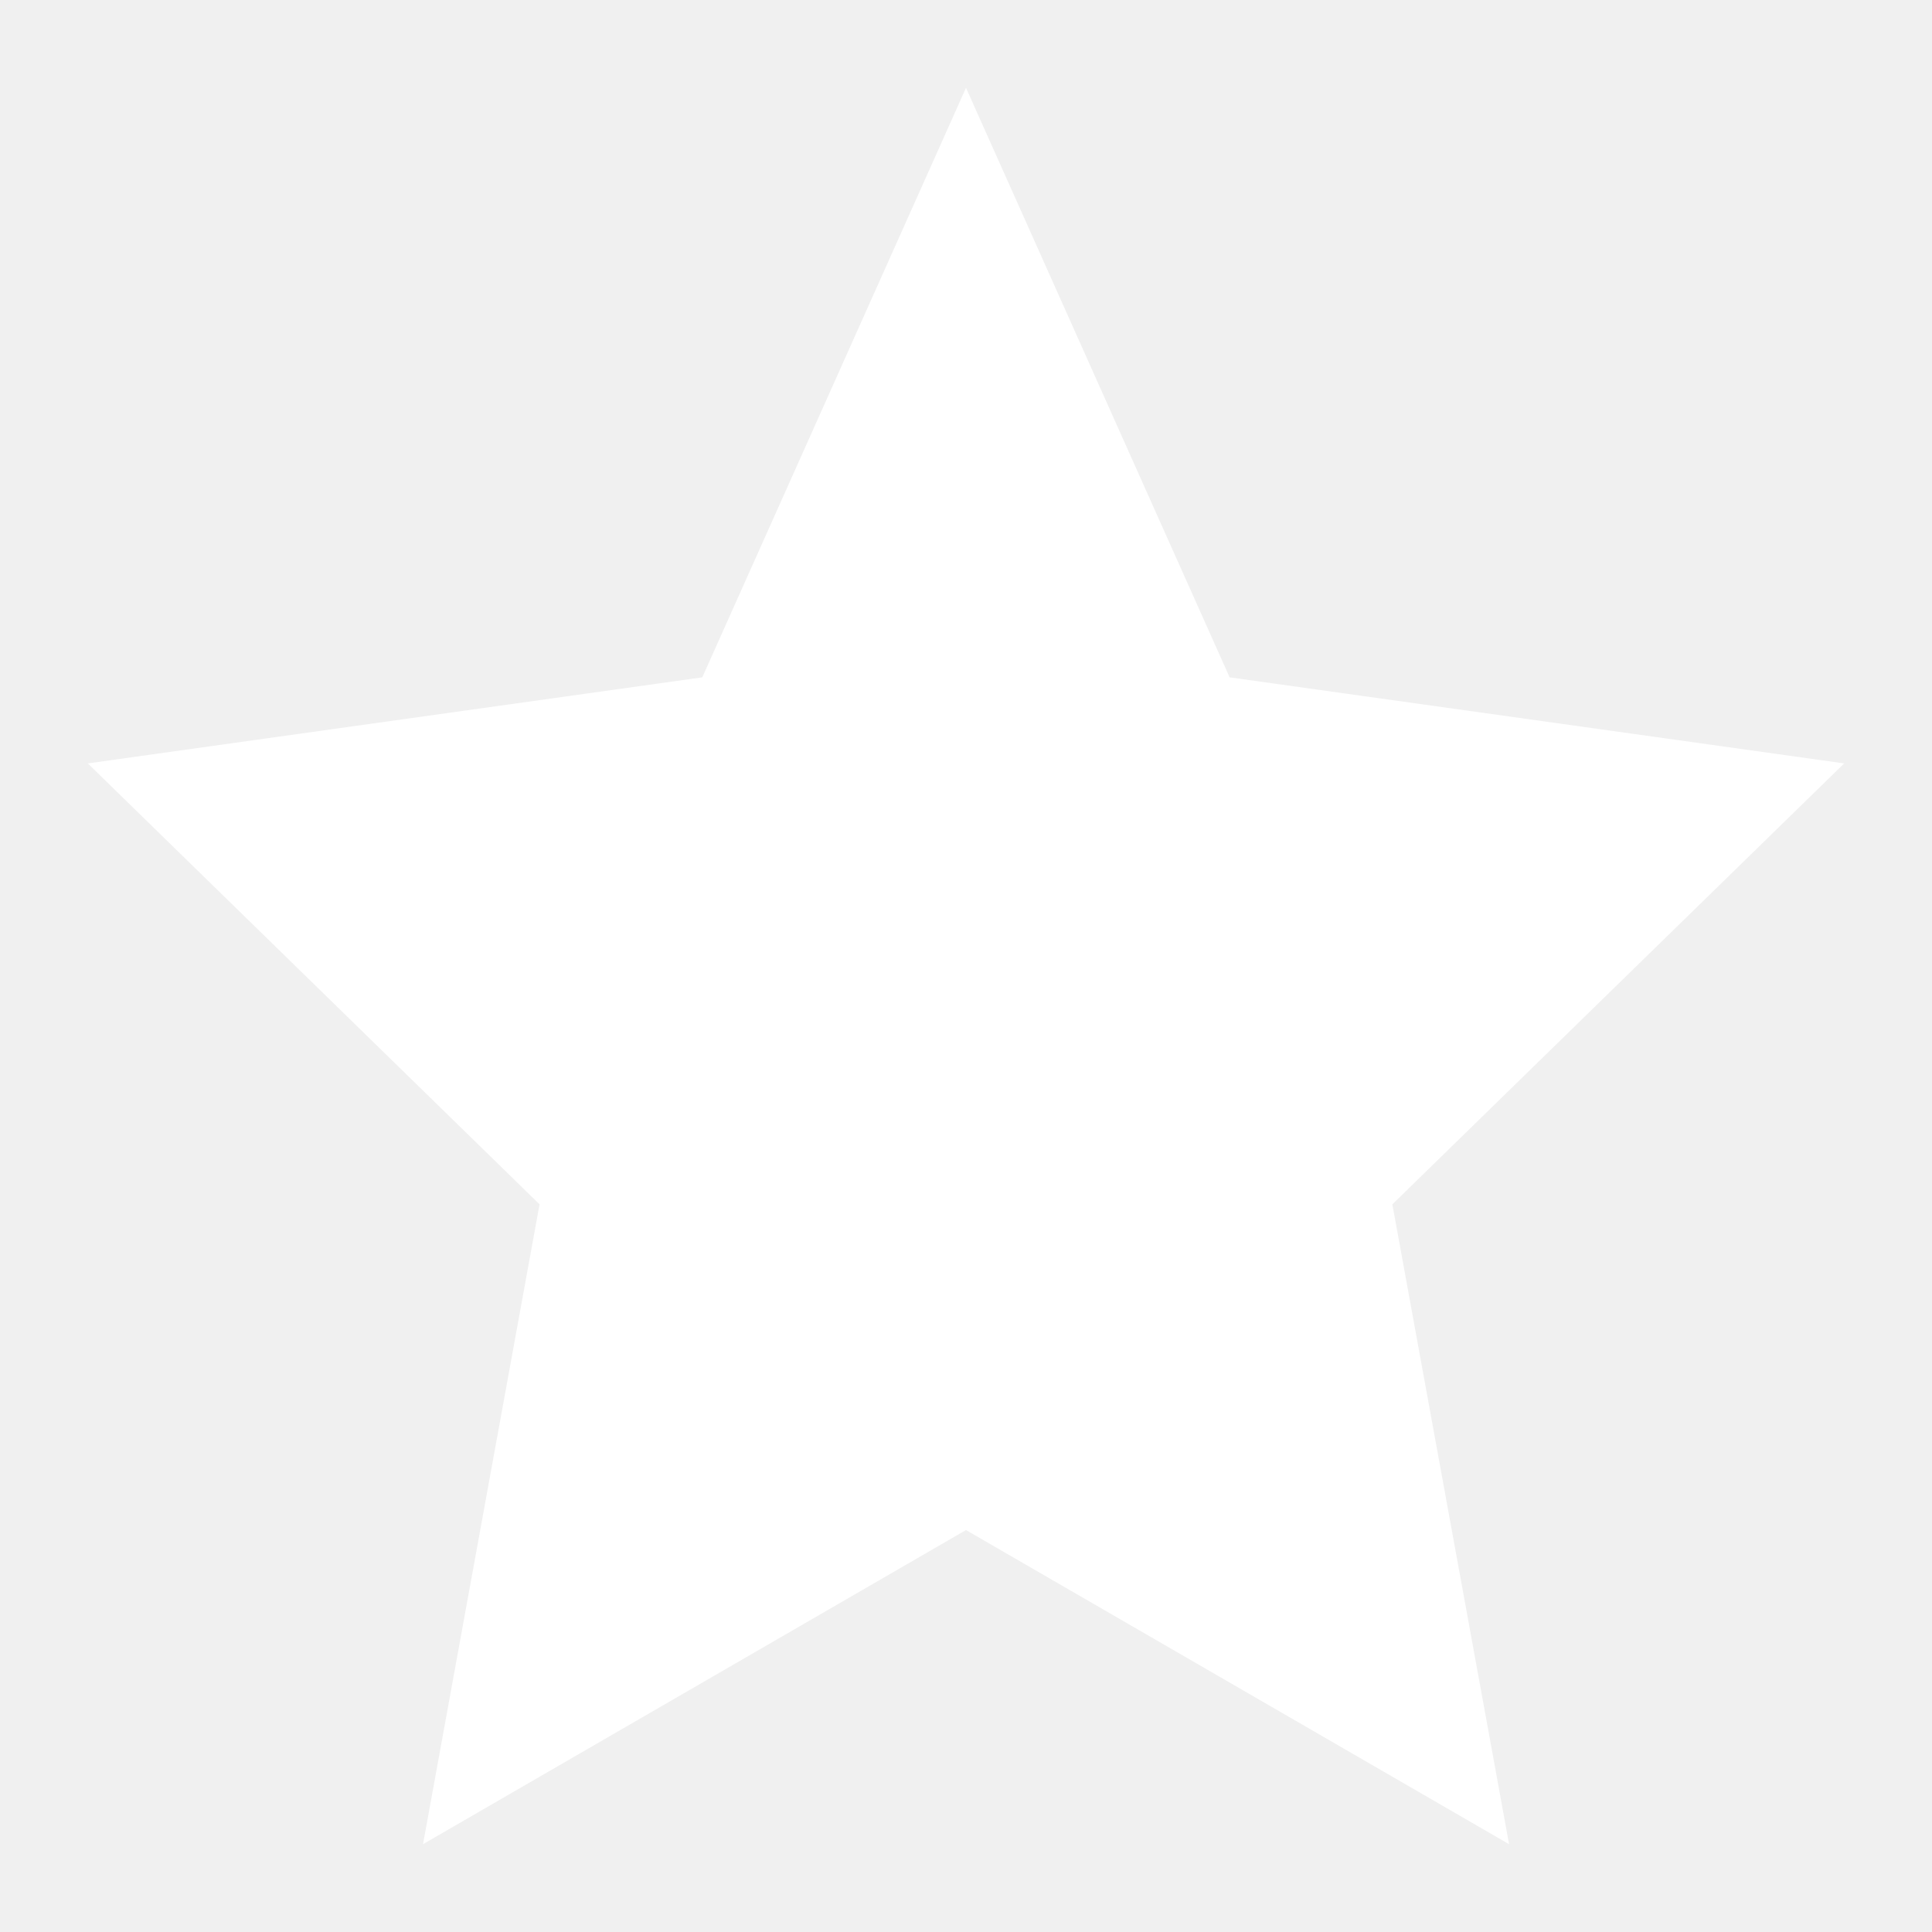
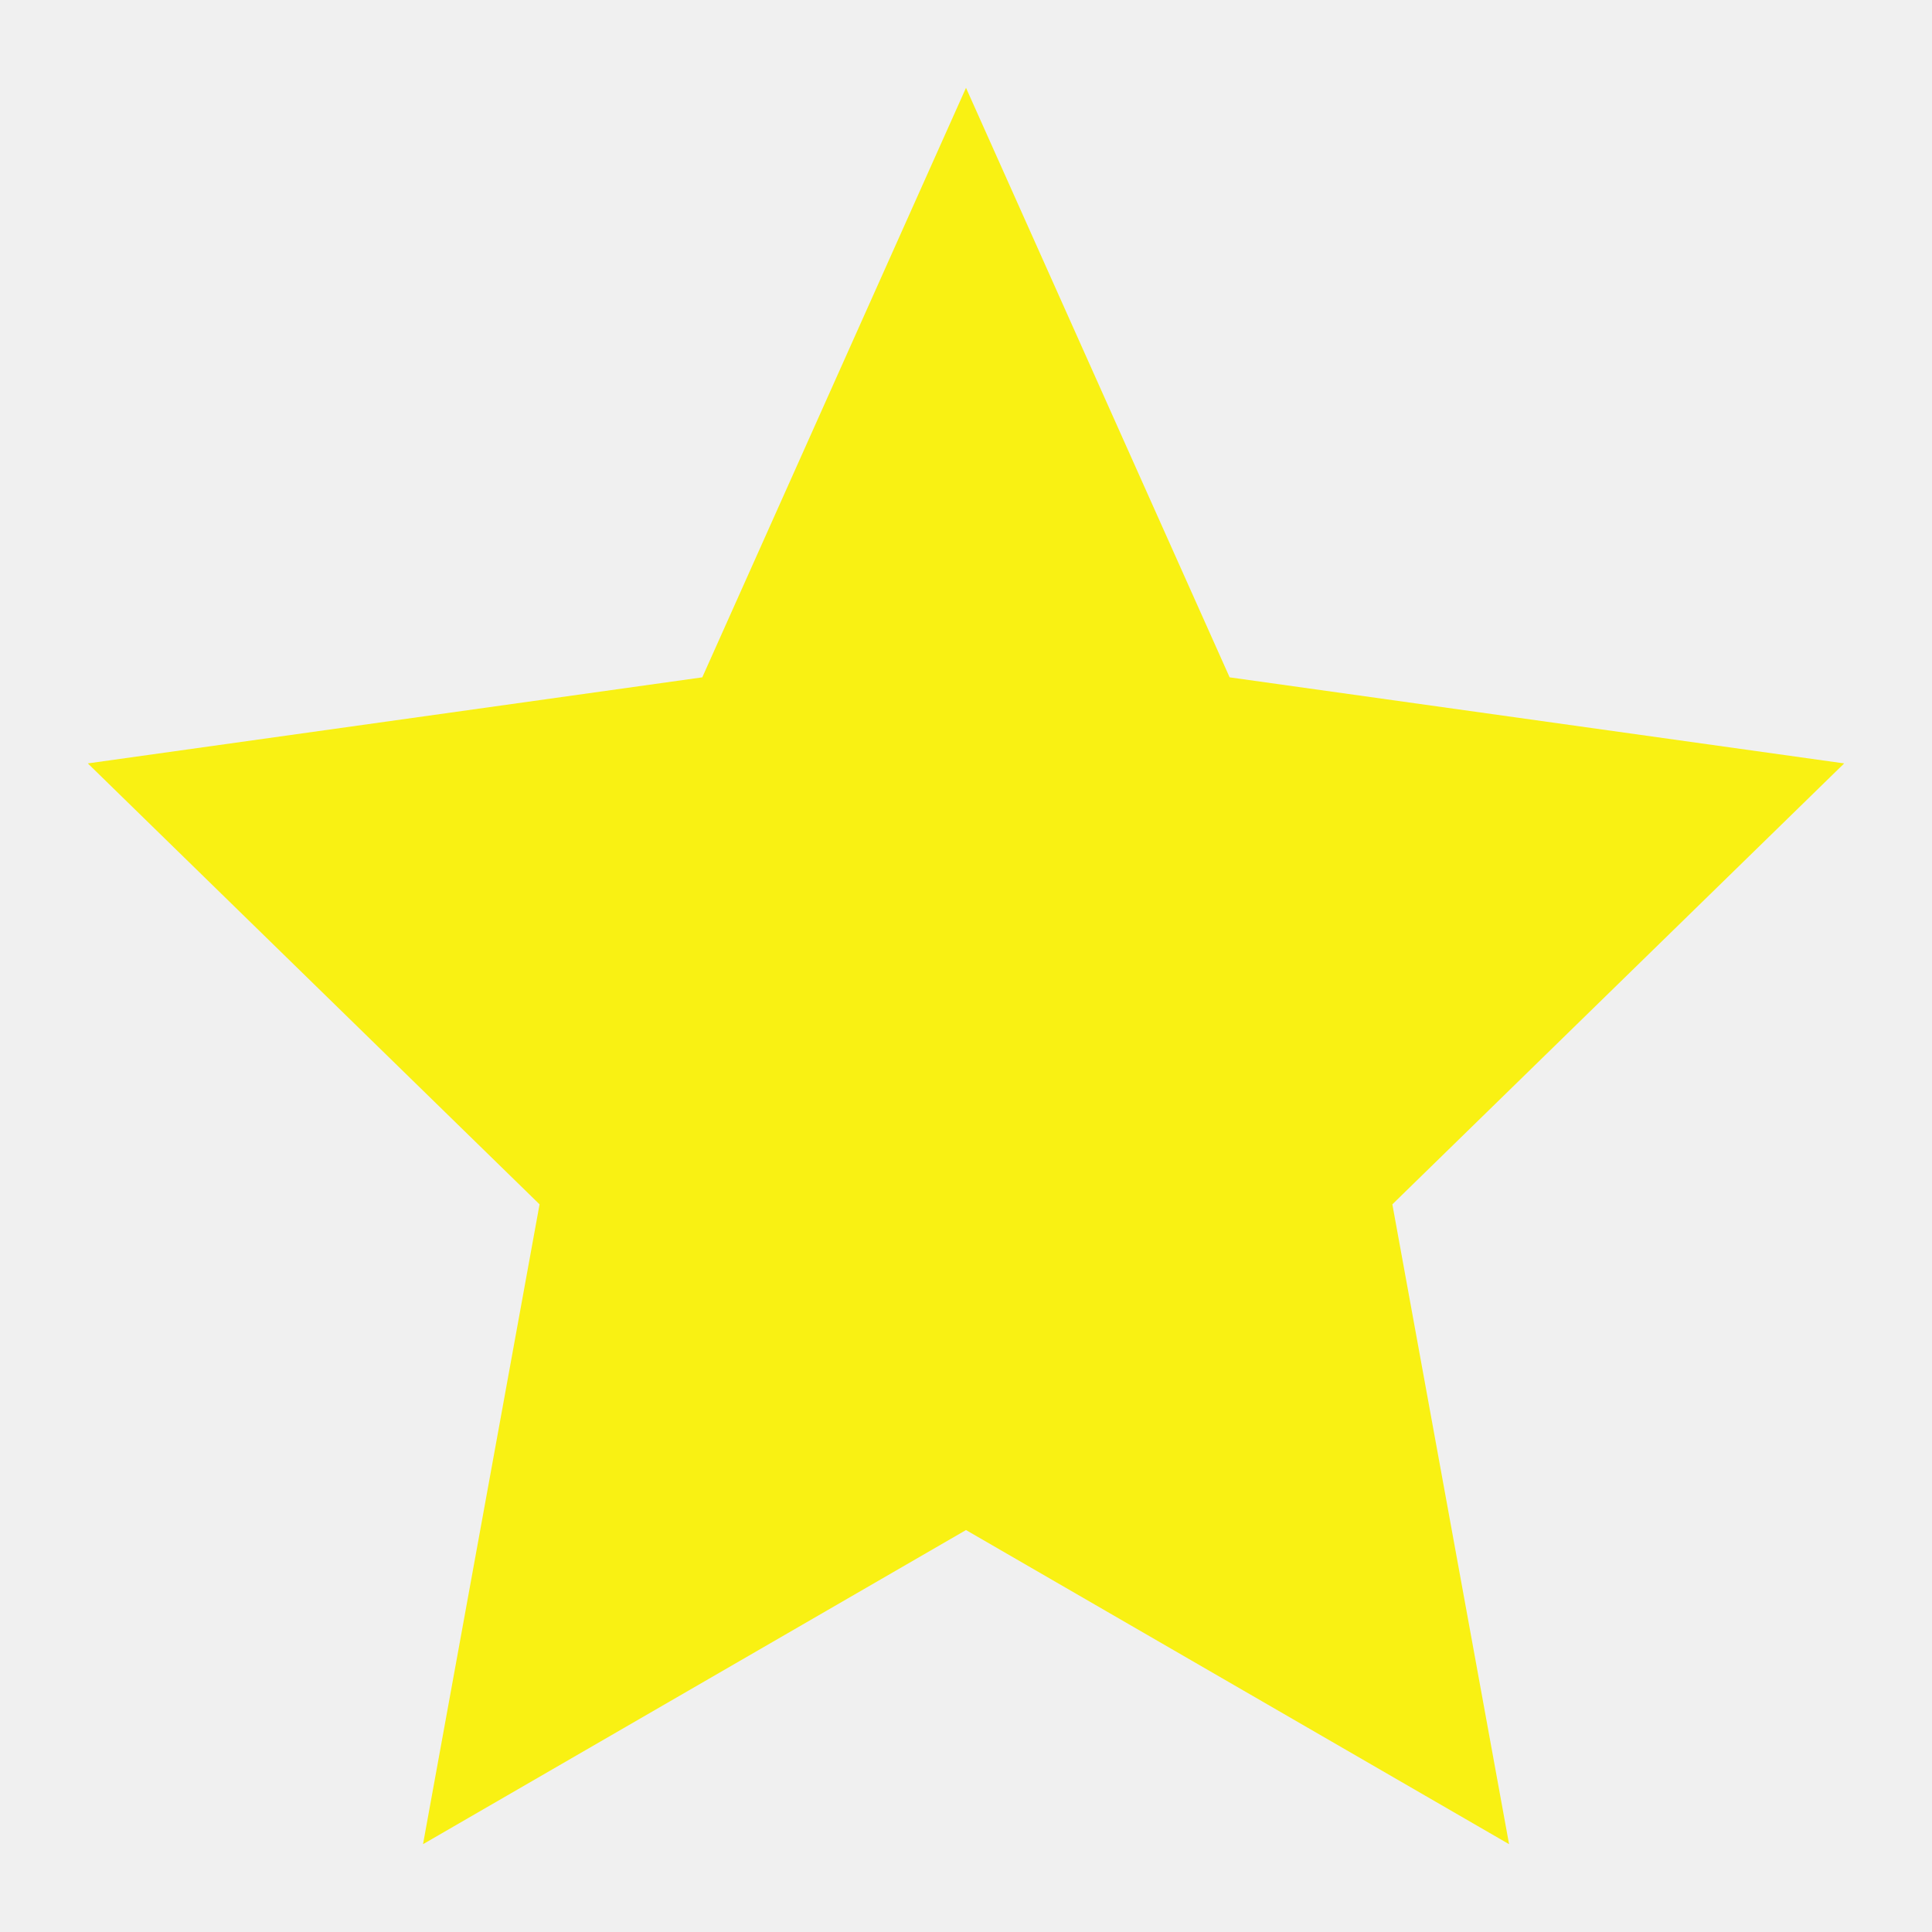
<svg xmlns="http://www.w3.org/2000/svg" width="22" height="22" version="1.1" viewBox="0 0 22 22">
-   <path d="M 21,8.693 14.002,7.713 11,1 7.997,7.713 1,8.693 6.144,13.714 4.817,21 11,17.423 17.184,21 15.855,13.714 Z" fill="#ffffff" />
+   <path d="M 21,8.693 14.002,7.713 11,1 7.997,7.713 1,8.693 6.144,13.714 4.817,21 11,17.423 17.184,21 15.855,13.714 Z" fill="#f9f113" />
</svg>
